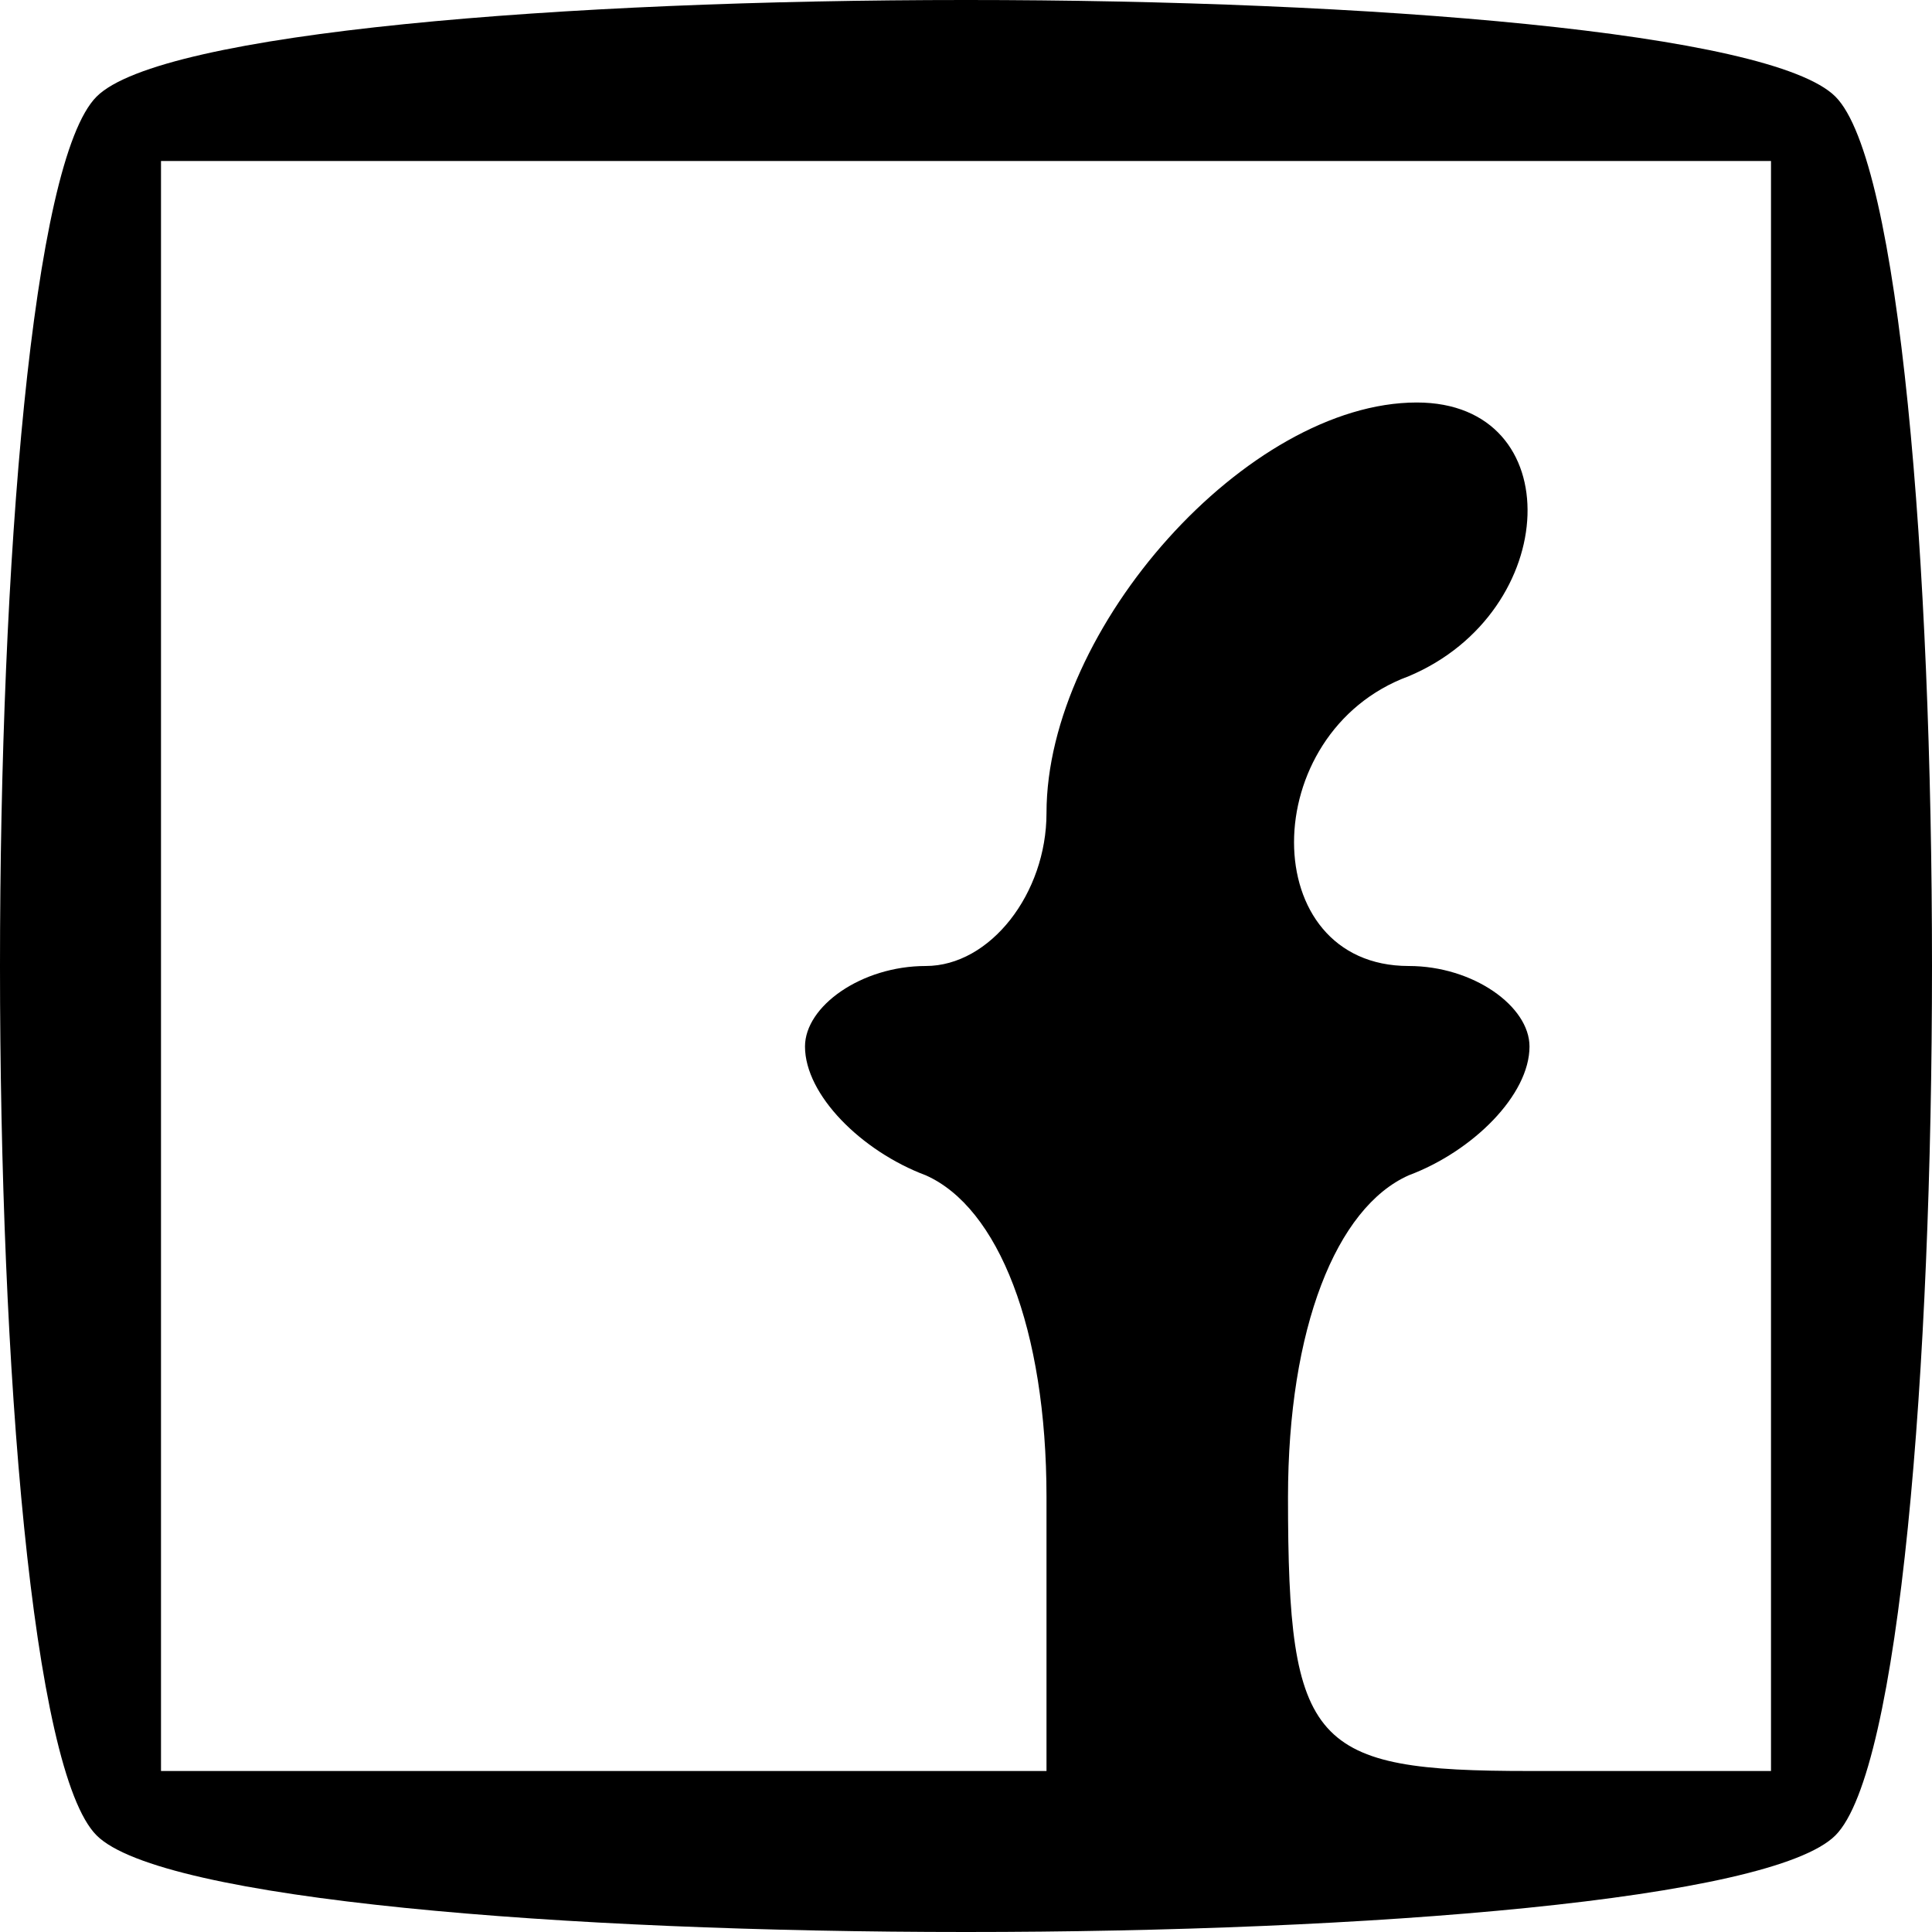
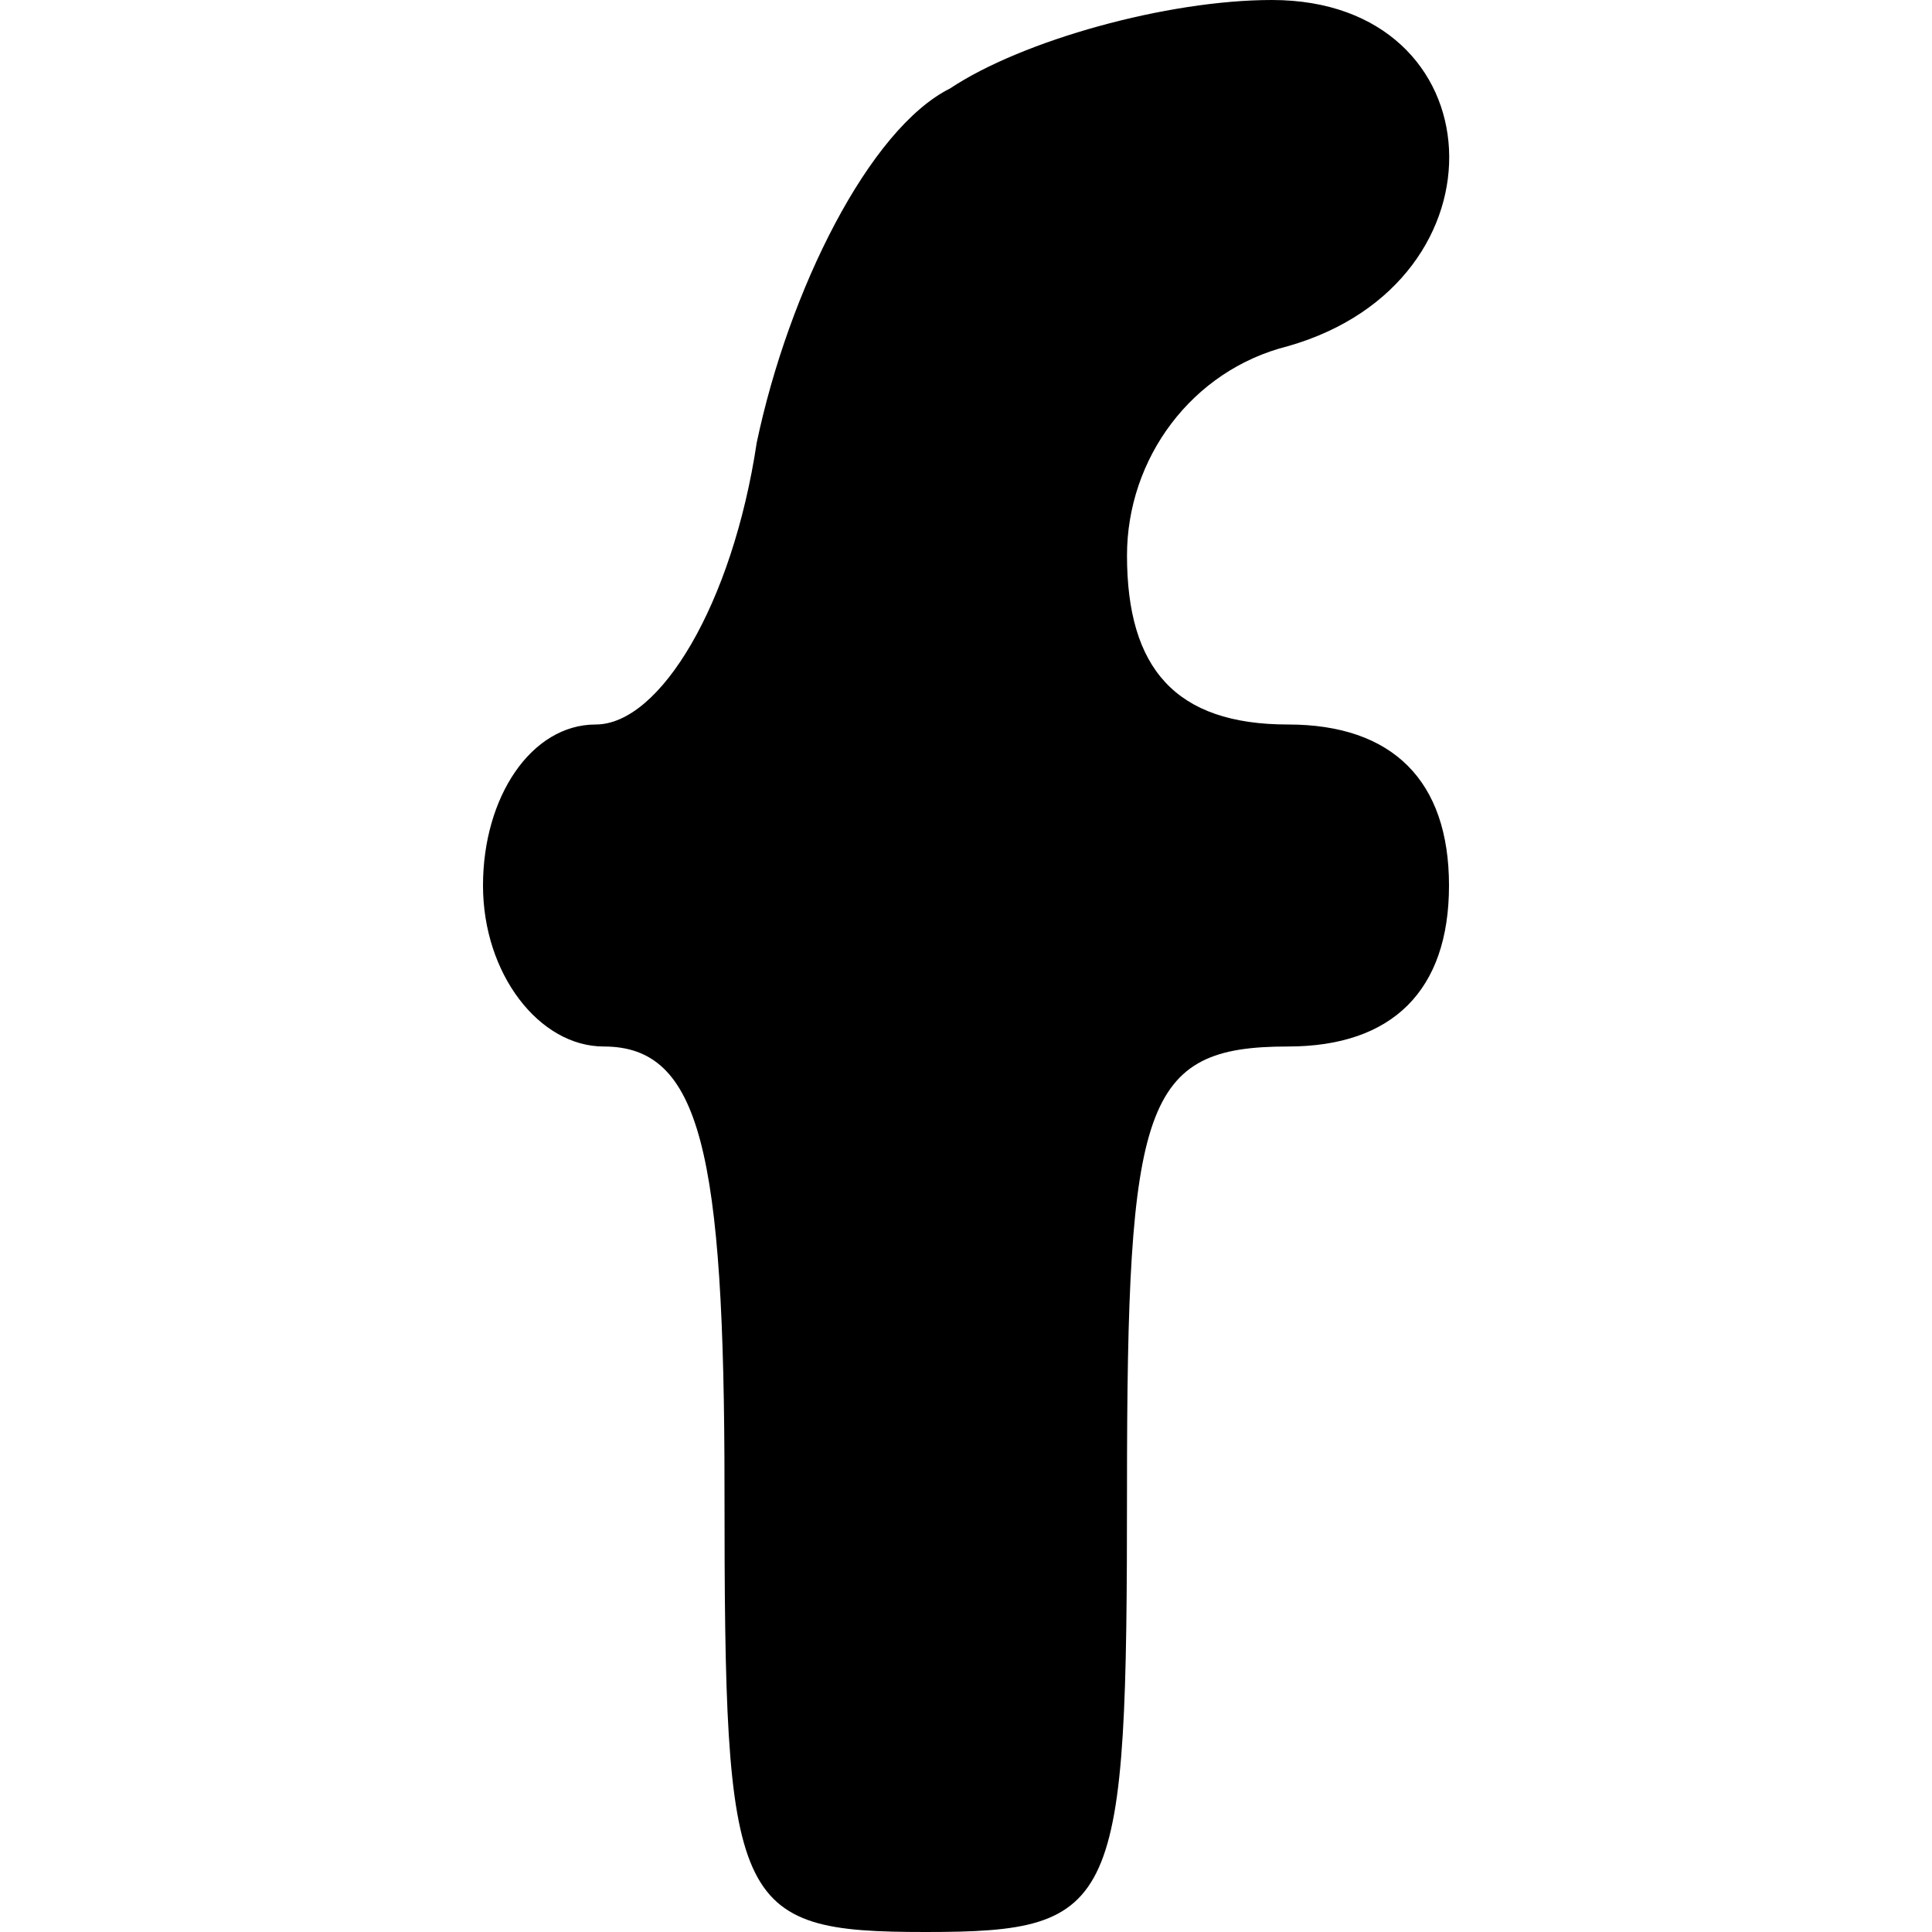
<svg xmlns="http://www.w3.org/2000/svg" version="1.0" width="24pt" height="24pt" viewBox="0 0 24 24" preserveAspectRatio="xMidYMid meet">
  <g transform="translate(0,24) scale(0.1,-0.1)" fill="#000000" stroke="none">
-     <path d="M12 228 c-16 -16 -16 -200 0 -216 16 -16 200 -16 216 0 16 16 16 200 0 216 -16 16 -200 16 -216 0z m208 -108 l0 -100 -30 0 c-27 0 -30 3 -30 34 0 21 6 36 15 40 8 3 15 10 15 16 0 5 -7 10 -15 10 -19 0 -19 29 0 36 19 8 20 34 1 34 -21 0 -46 -28 -46 -51 0 -10 -7 -19 -15 -19 -8 0 -15 -5 -15 -10 0 -6 7 -13 15 -16 9 -4 15 -19 15 -40 l0 -34 -55 0 -55 0 0 100 0 100 100 0 100 0 0 -100z" />
+     <path d="M118 229 c-10 -5 -20 -25 -24 -44 -3 -20 -12 -35 -20 -35 -8 0 -14 -9 -14 -20 0 -11 7 -20 15 -20 12 0 15 -13 15 -55 0 -52 1 -55 25 -55 24 0 25 3 25 55 0 48 2 55 20 55 13 0 20 7 20 20 0 13 -7 20 -20 20 -14 0 -20 7 -20 21 0 12 8 23 20 26 28 8 26 43 -2 43 -13 0 -31 -5 -40 -11z" />
  </g>
</svg>
